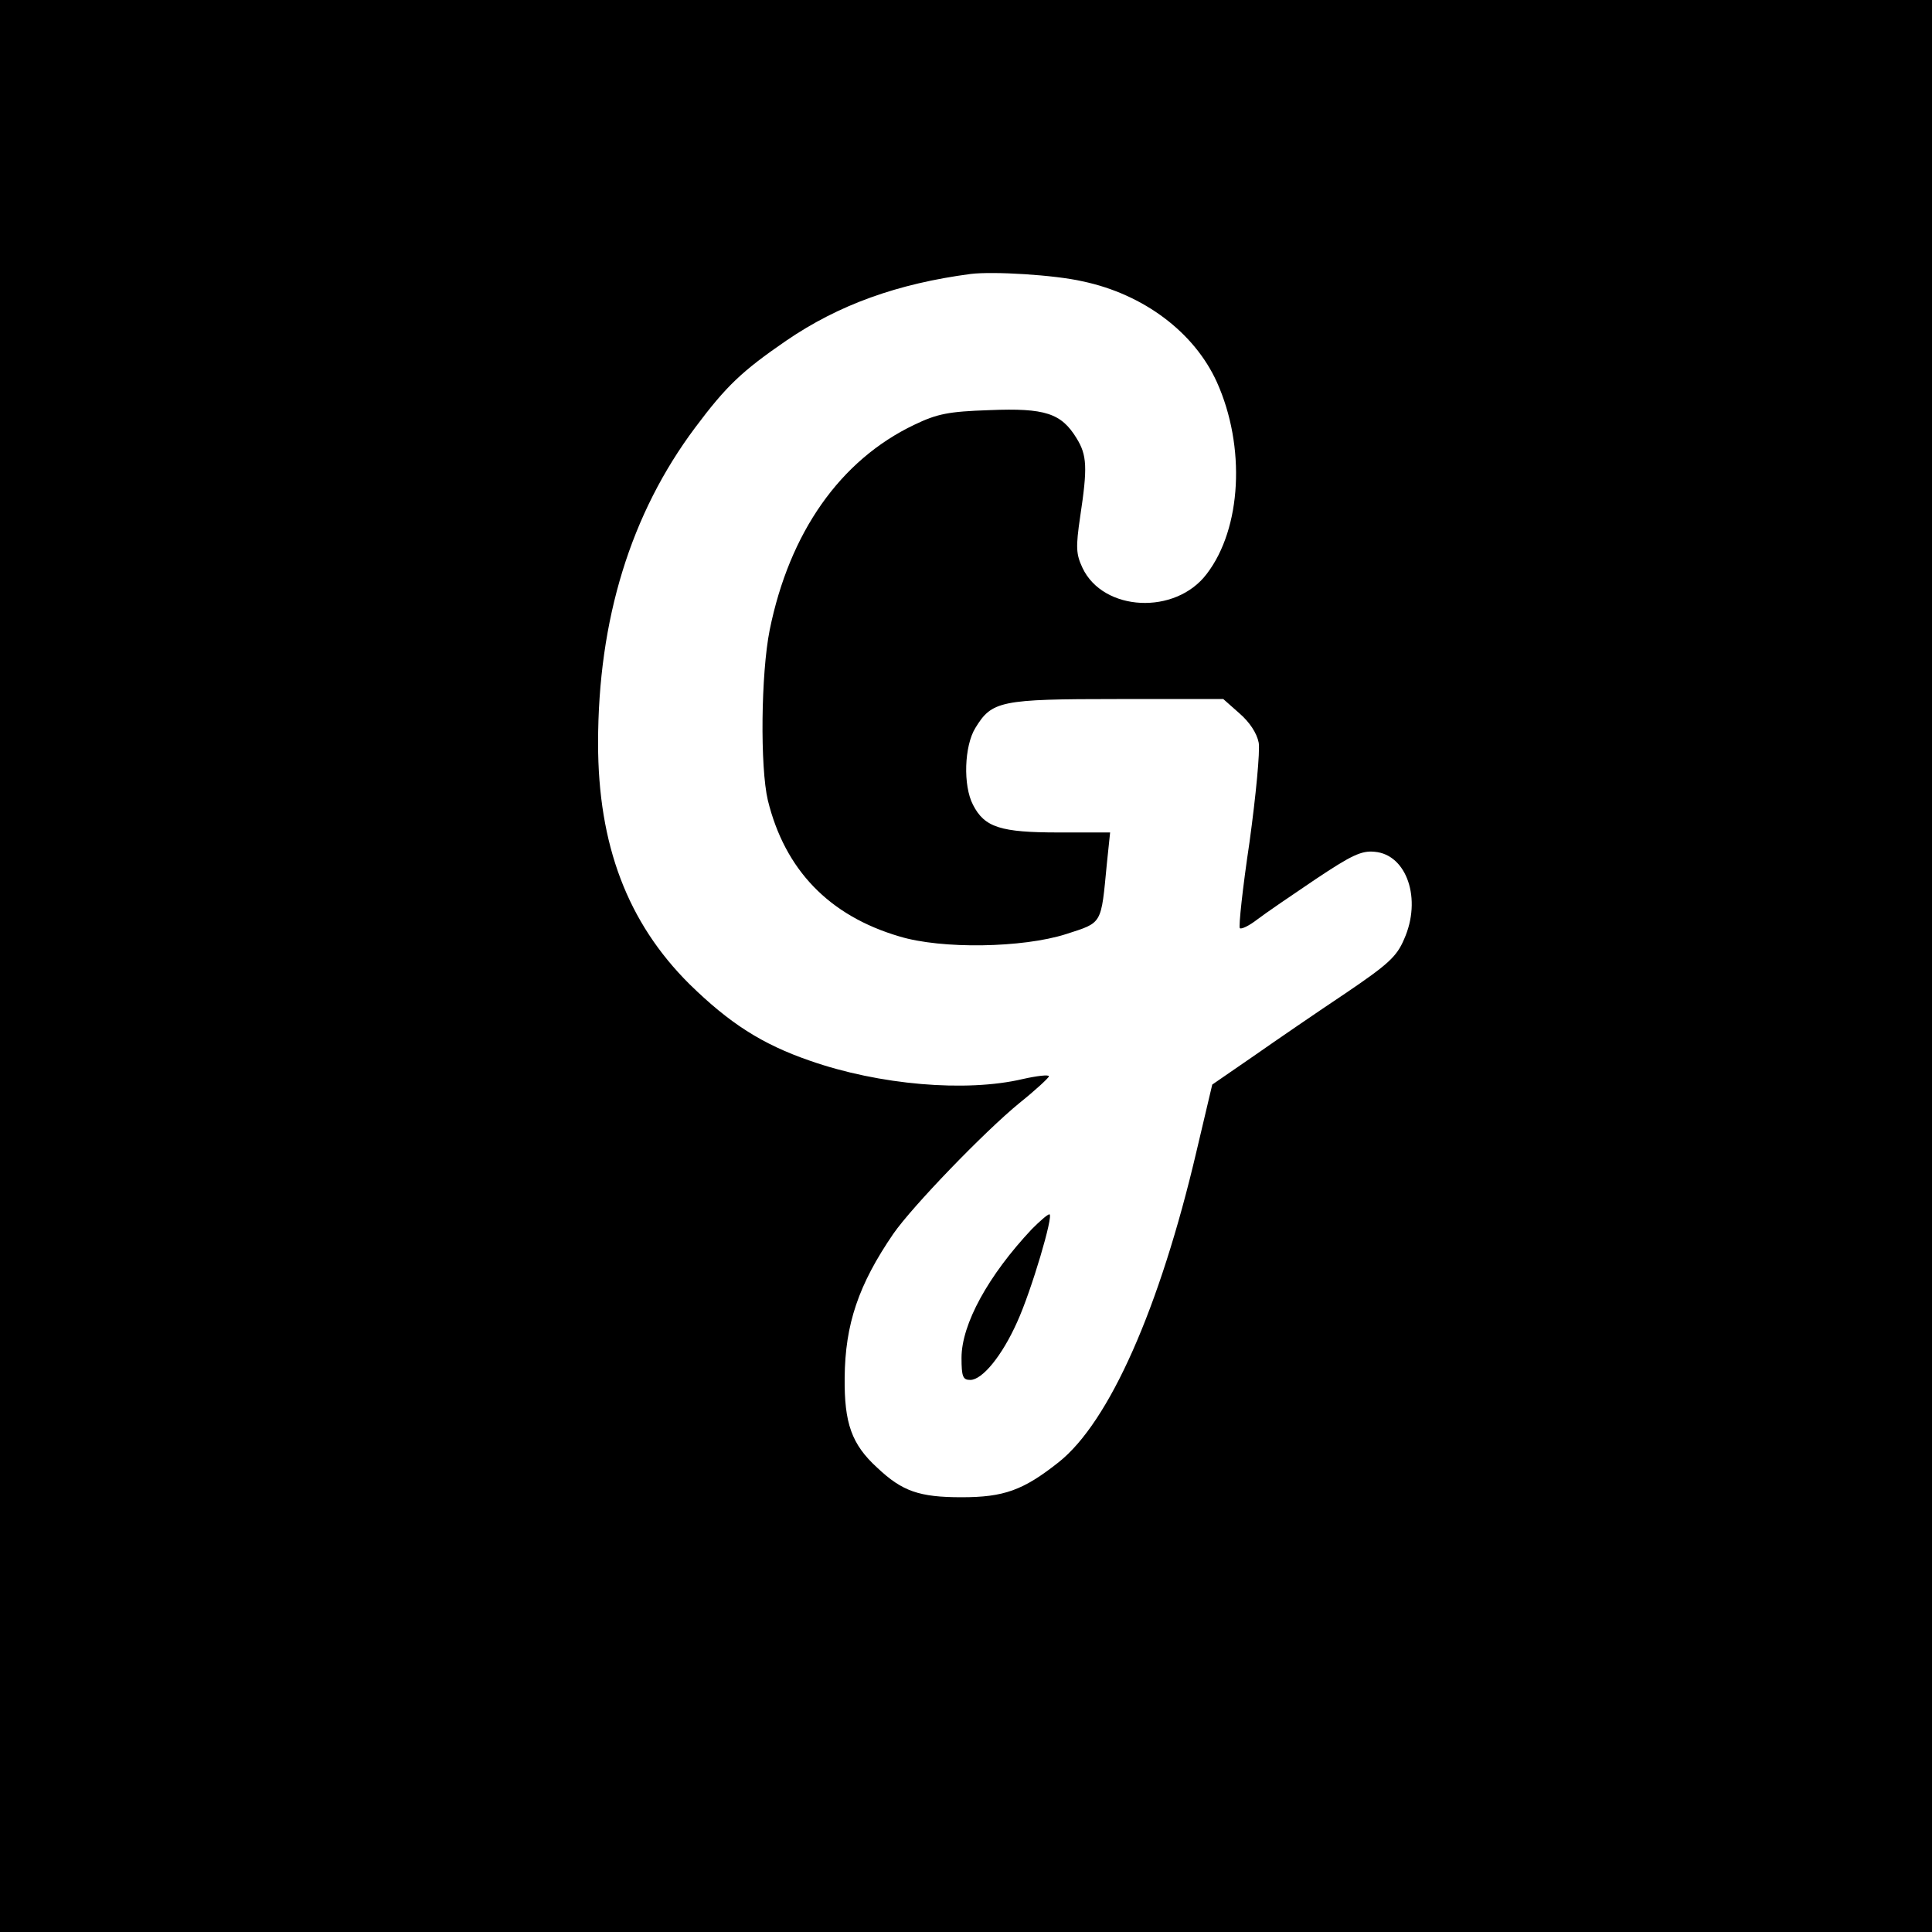
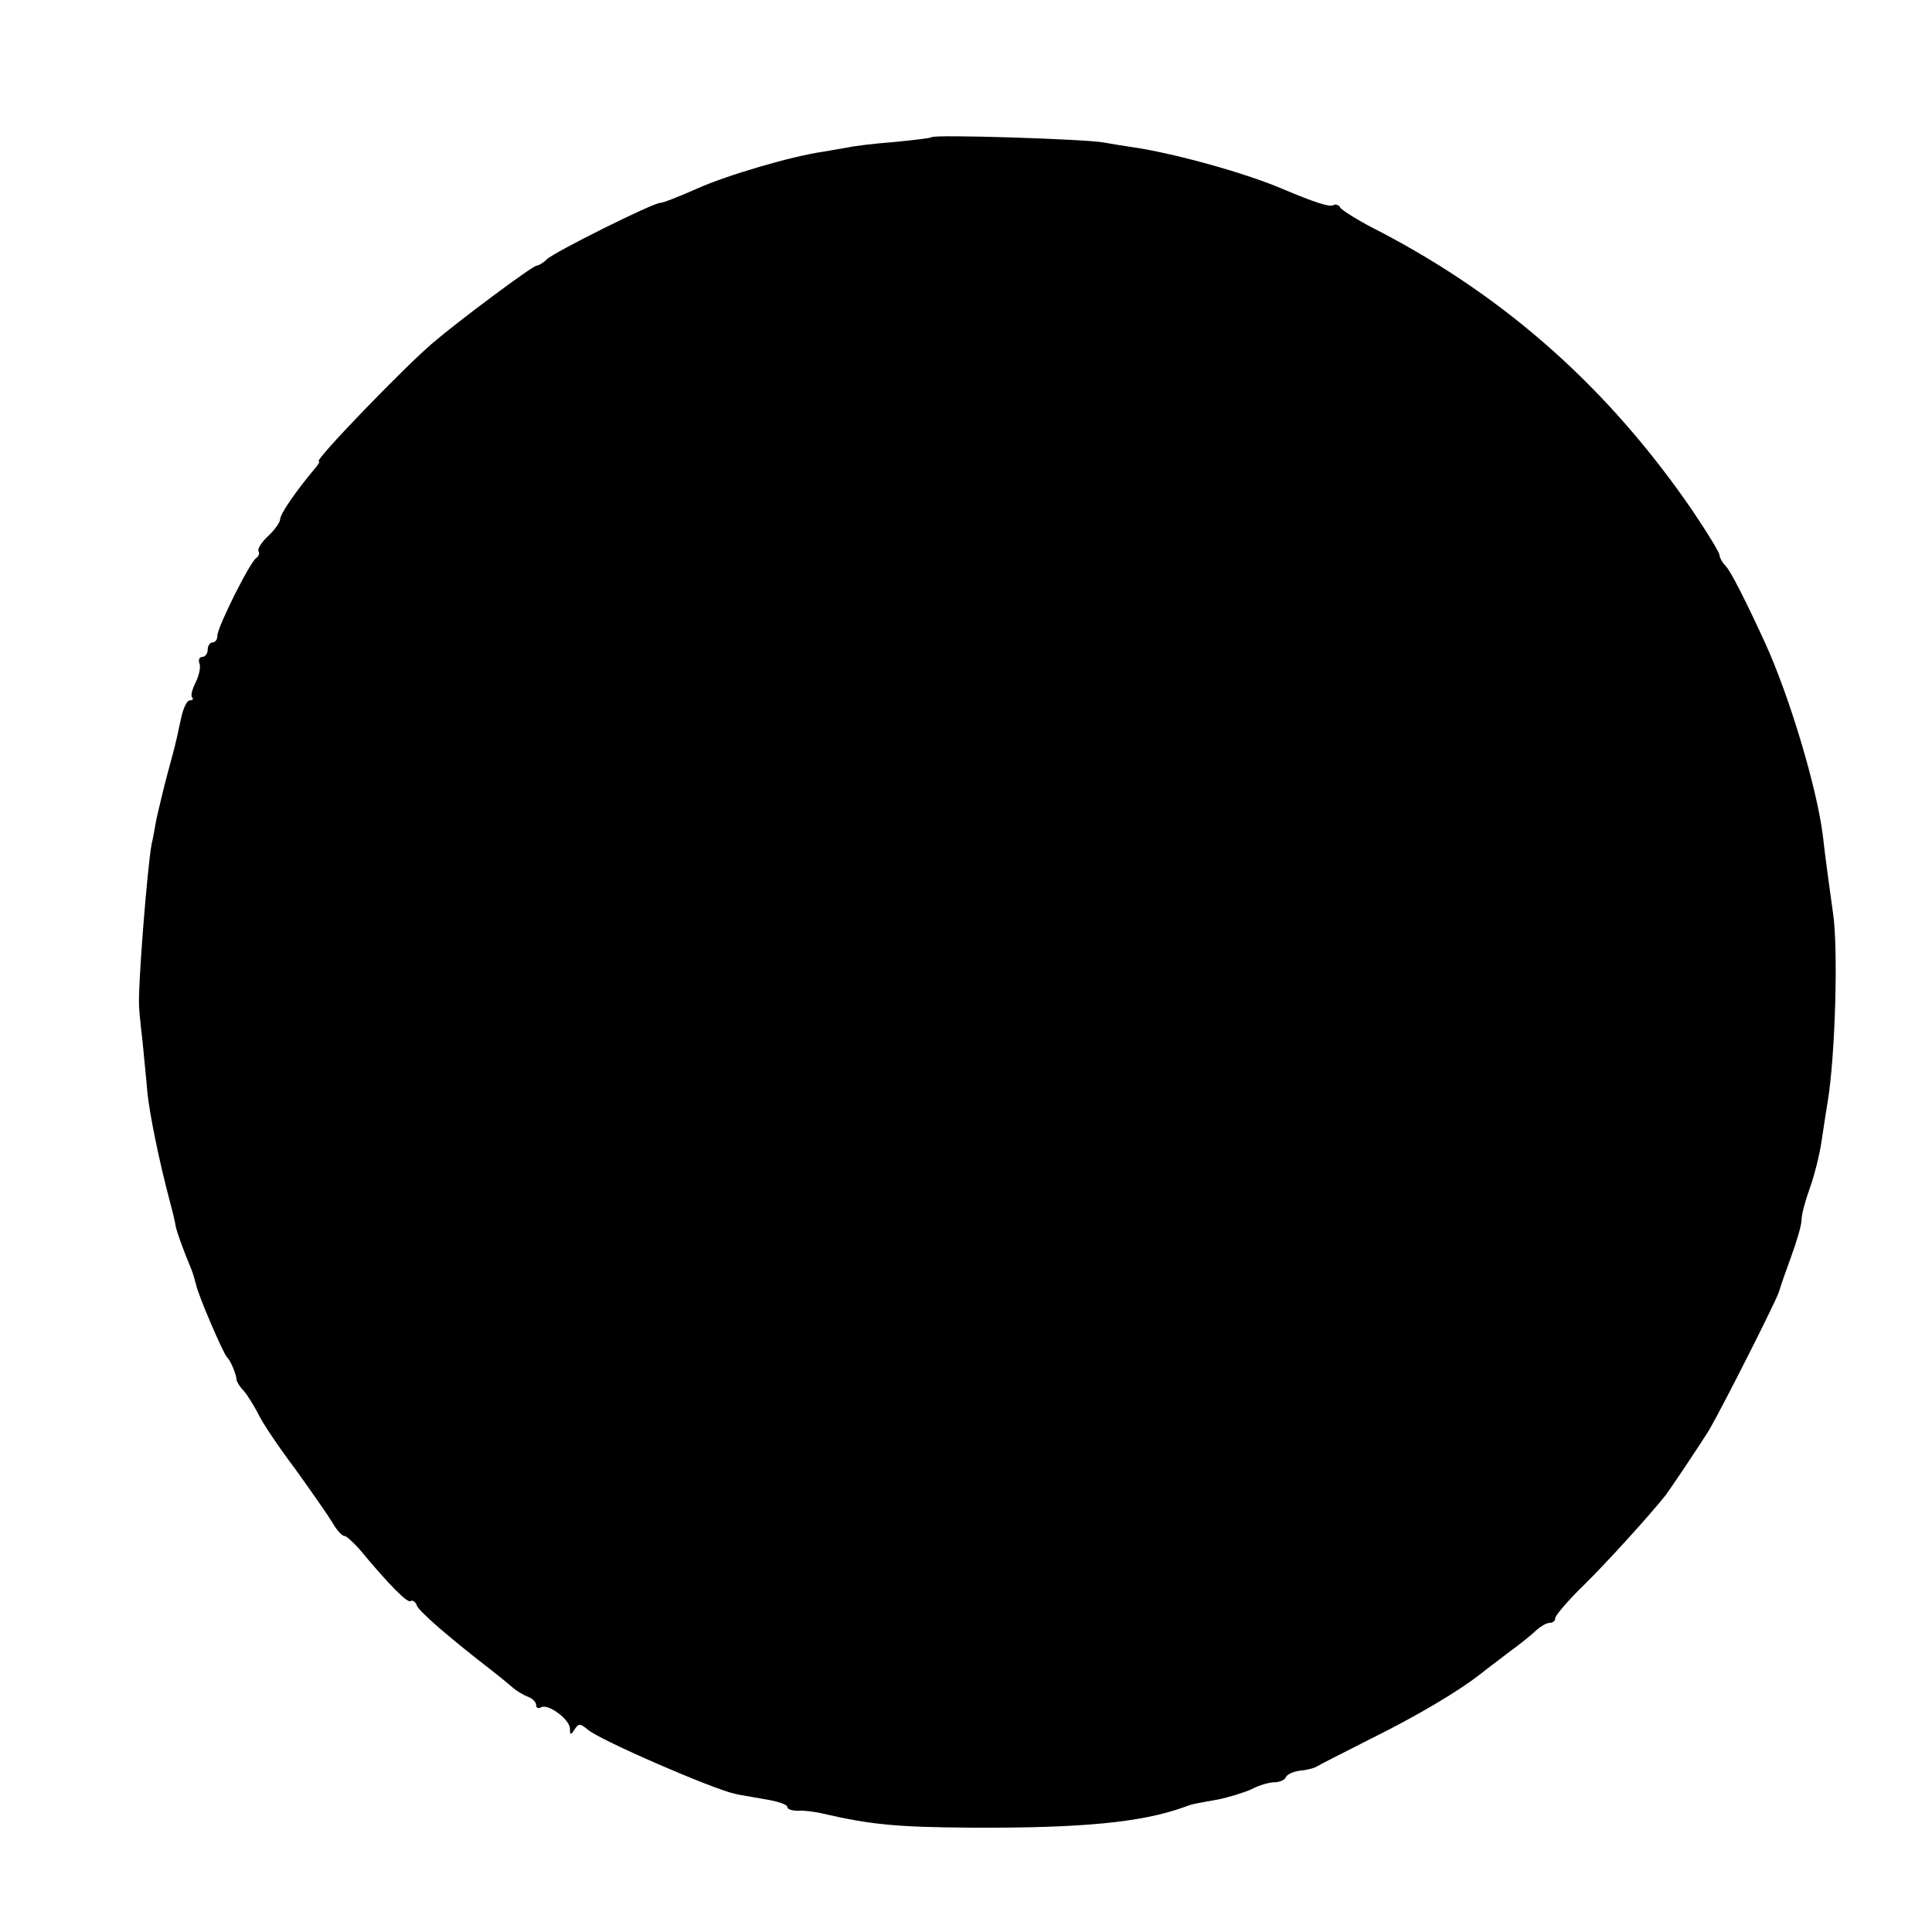
- <svg xmlns="http://www.w3.org/2000/svg" version="1.0" width="16pt" height="16pt" viewBox="0 0 16 16" preserveAspectRatio="xMidYMid meet">
-   <g transform="translate(0,16) scale(0.00381,-0.00381)" fill="#000000" stroke="none">
-     <path d="M0 2100 l0 -2100 2100 0 2100 0 0 2100 0 2100 -2100 0 -2100 0 0 -2100z m2353 1488 c133 -28 243 -111 292 -219 63 -140 54 -318 -22 -417 -68 -90 -225 -82 -270 13 -14 30 -15 44 -5 112 16 106 15 133 -8 170 -33 54 -68 66 -189 61 -90 -3 -114 -8 -164 -32 -161 -77 -271 -234 -314 -446 -19 -95 -21 -298 -4 -370 37 -151 133 -251 286 -296 92 -28 268 -25 362 5 80 26 76 19 89 154 l7 67 -112 0 c-126 0 -161 11 -186 60 -22 42 -19 128 5 167 36 59 54 63 309 63 l230 0 35 -31 c22 -19 38 -43 42 -64 3 -19 -6 -114 -20 -216 -15 -100 -24 -184 -21 -187 3 -3 20 5 38 19 17 13 74 52 126 87 78 52 100 63 129 60 70 -6 103 -103 64 -190 -16 -38 -35 -55 -128 -118 -60 -40 -149 -101 -199 -136 l-90 -62 -34 -144 c-80 -342 -190 -590 -300 -677 -77 -61 -119 -76 -211 -76 -92 0 -129 13 -183 64 -56 51 -72 97 -71 196 1 116 30 202 106 313 41 59 197 221 274 284 35 28 64 55 64 58 0 4 -26 1 -57 -6 -123 -29 -312 -13 -463 40 -104 36 -174 81 -261 166 -135 134 -199 303 -199 524 0 269 71 499 211 686 68 91 102 123 198 189 114 78 242 124 401 145 49 6 182 -2 243 -16z" />
-     <path d="M2243 1528 c-95 -101 -153 -207 -153 -280 0 -41 3 -48 19 -48 26 0 69 52 102 126 31 68 80 234 70 234 -4 0 -21 -15 -38 -32z" />
+ <svg xmlns="http://www.w3.org/2000/svg" version="1.0" width="400pt" height="400pt" viewBox="0 0 400 400" preserveAspectRatio="xMidYMid meet">
+   <g transform="translate(0,400) scale(0.1,-0.1)" fill="#000000" stroke="none">
+     <path d="M1929 3716 c-2 -2 -37 -6 -77 -10 -40 -3 -82 -8 -95 -11 -12 -2 -35 -6 -52 -9 -65 -9 -201 -49 -263 -77 -36 -16 -69 -29 -75 -29 -15 0 -220 -102 -235 -117 -7 -7 -17 -13 -21 -13 -8 0 -160 -113 -215 -160 -60 -51 -246 -244 -236 -245 3 0 -1 -7 -8 -15 -38 -45 -72 -94 -72 -105 0 -6 -11 -22 -25 -35 -13 -12 -22 -26 -20 -31 3 -4 1 -10 -4 -14 -13 -7 -81 -144 -81 -161 0 -8 -4 -14 -10 -14 -5 0 -10 -7 -10 -15 0 -8 -5 -15 -11 -15 -6 0 -9 -6 -6 -14 3 -7 -1 -25 -8 -39 -7 -14 -11 -28 -7 -31 3 -3 1 -6 -5 -6 -6 0 -14 -17 -18 -37 -5 -21 -9 -43 -11 -49 -1 -6 -9 -36 -17 -65 -8 -30 -18 -72 -23 -94 -4 -22 -8 -45 -10 -52 -9 -48 -29 -299 -26 -338 0 -5 3 -37 7 -70 3 -33 8 -80 10 -105 4 -43 24 -142 46 -225 6 -22 12 -47 13 -55 3 -13 15 -47 33 -90 3 -8 7 -22 9 -30 4 -21 57 -144 64 -150 6 -5 19 -33 20 -48 1 -4 7 -14 15 -22 7 -8 20 -29 29 -46 8 -18 43 -70 77 -115 33 -46 68 -96 77 -111 9 -16 20 -28 25 -28 4 0 17 -12 30 -26 63 -76 100 -113 107 -109 4 3 10 -1 13 -9 5 -13 69 -68 157 -136 18 -14 37 -30 44 -36 6 -5 19 -13 29 -17 9 -3 17 -11 17 -17 0 -6 4 -8 10 -5 14 9 60 -25 60 -44 0 -14 2 -14 10 -1 8 12 11 12 27 -1 25 -22 261 -124 305 -133 7 -2 34 -6 61 -11 26 -4 47 -11 47 -16 0 -5 10 -8 23 -8 12 1 33 -2 47 -5 103 -24 156 -29 315 -30 226 -1 348 11 435 42 21 8 21 7 70 16 25 5 57 15 72 22 15 8 36 14 47 14 10 0 21 5 23 10 2 6 15 12 29 14 13 1 30 5 36 9 6 4 56 29 111 57 95 47 181 98 227 134 11 9 38 29 60 46 22 16 47 36 56 45 9 8 21 15 27 15 7 0 12 4 12 10 0 5 26 36 58 67 50 49 142 151 171 188 16 22 76 112 90 135 29 50 138 266 144 285 3 11 15 45 26 75 11 30 21 64 21 75 0 11 8 40 17 65 9 25 20 68 24 95 4 28 10 65 13 84 16 96 22 320 11 391 -4 28 -17 122 -21 160 -12 97 -68 286 -120 400 -41 89 -70 146 -81 158 -7 7 -13 18 -13 23 0 5 -25 46 -56 92 -173 252 -384 440 -646 577 -42 21 -79 44 -83 50 -3 6 -10 8 -15 5 -7 -4 -39 6 -105 34 -77 33 -228 75 -315 87 -14 2 -38 6 -55 9 -37 7 -349 17 -356 11z" />
  </g>
</svg>
